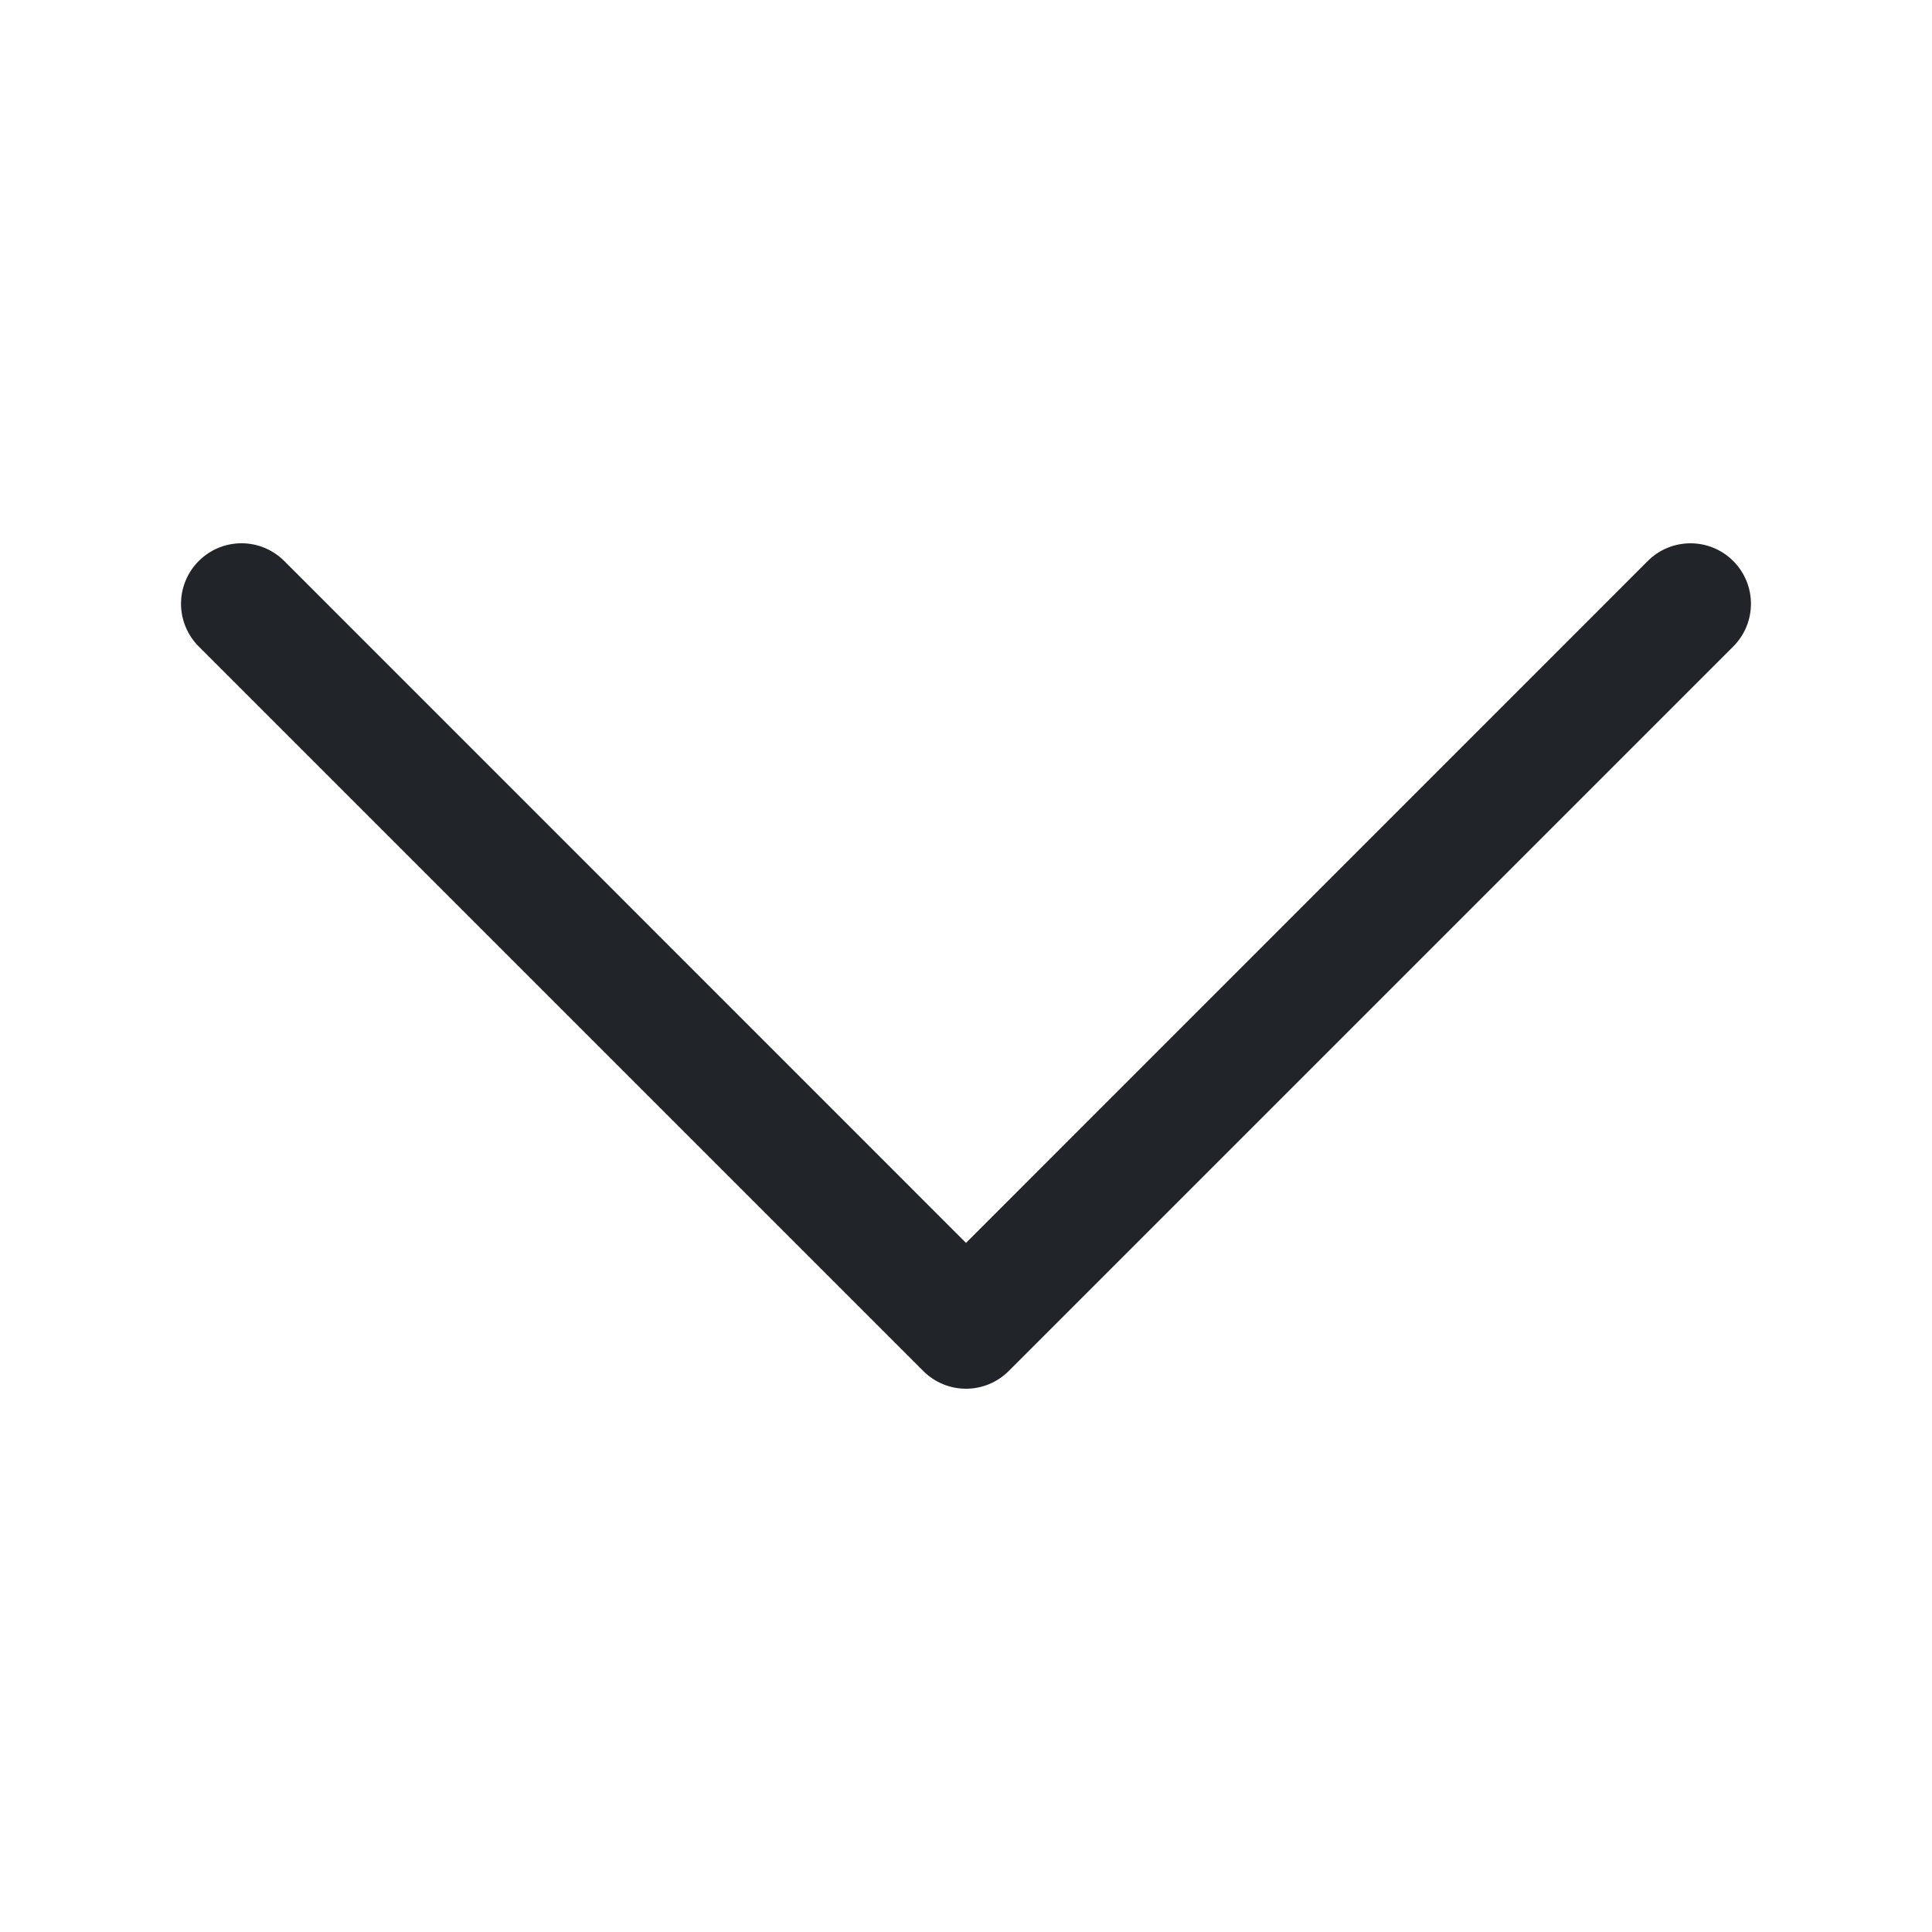
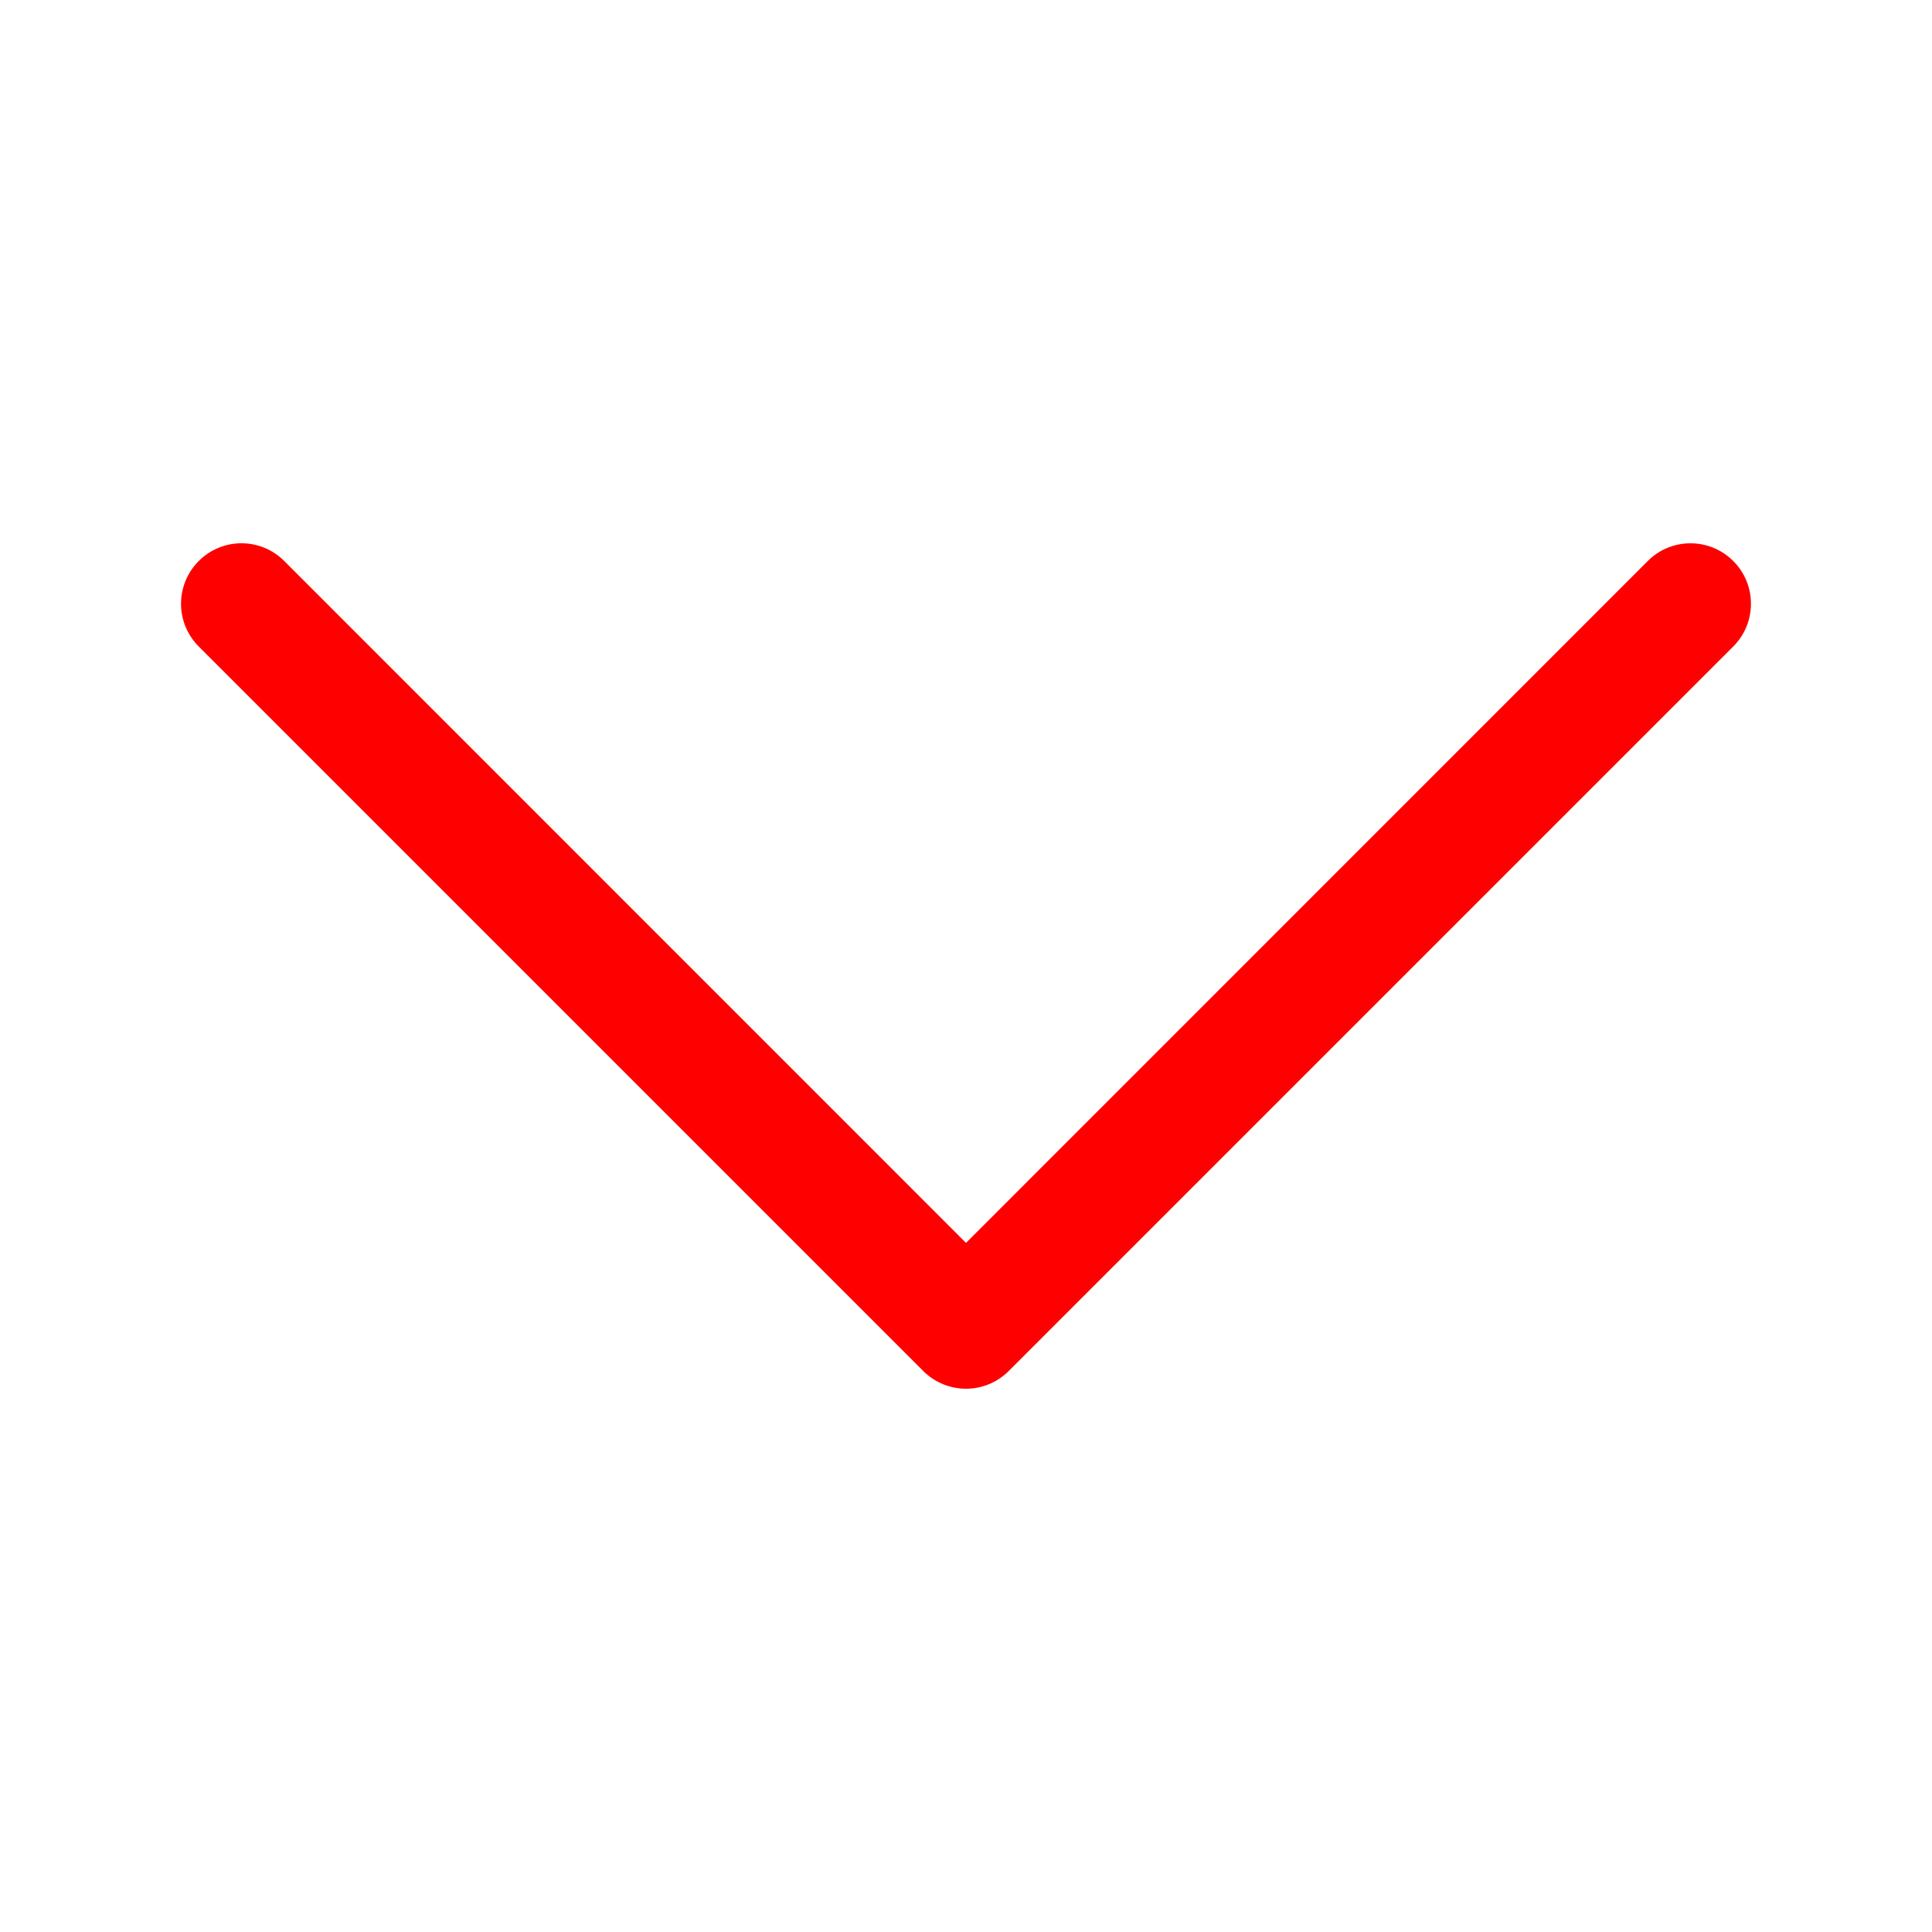
- <svg xmlns="http://www.w3.org/2000/svg" viewBox="0 0 16 16" fill="#212529">
+ <svg xmlns="http://www.w3.org/2000/svg" viewBox="0 0 16 16" fill="#ff0000">
  <path fill-rule="evenodd" d="M1.646 4.646a.5.5 0 0 1 .708 0L8 10.293l5.646-5.647a.5.5 0 0 1 .708.708l-6 6a.5.5 0 0 1-.708 0l-6-6a.5.5 0 0 1 0-.708z" />
</svg>
